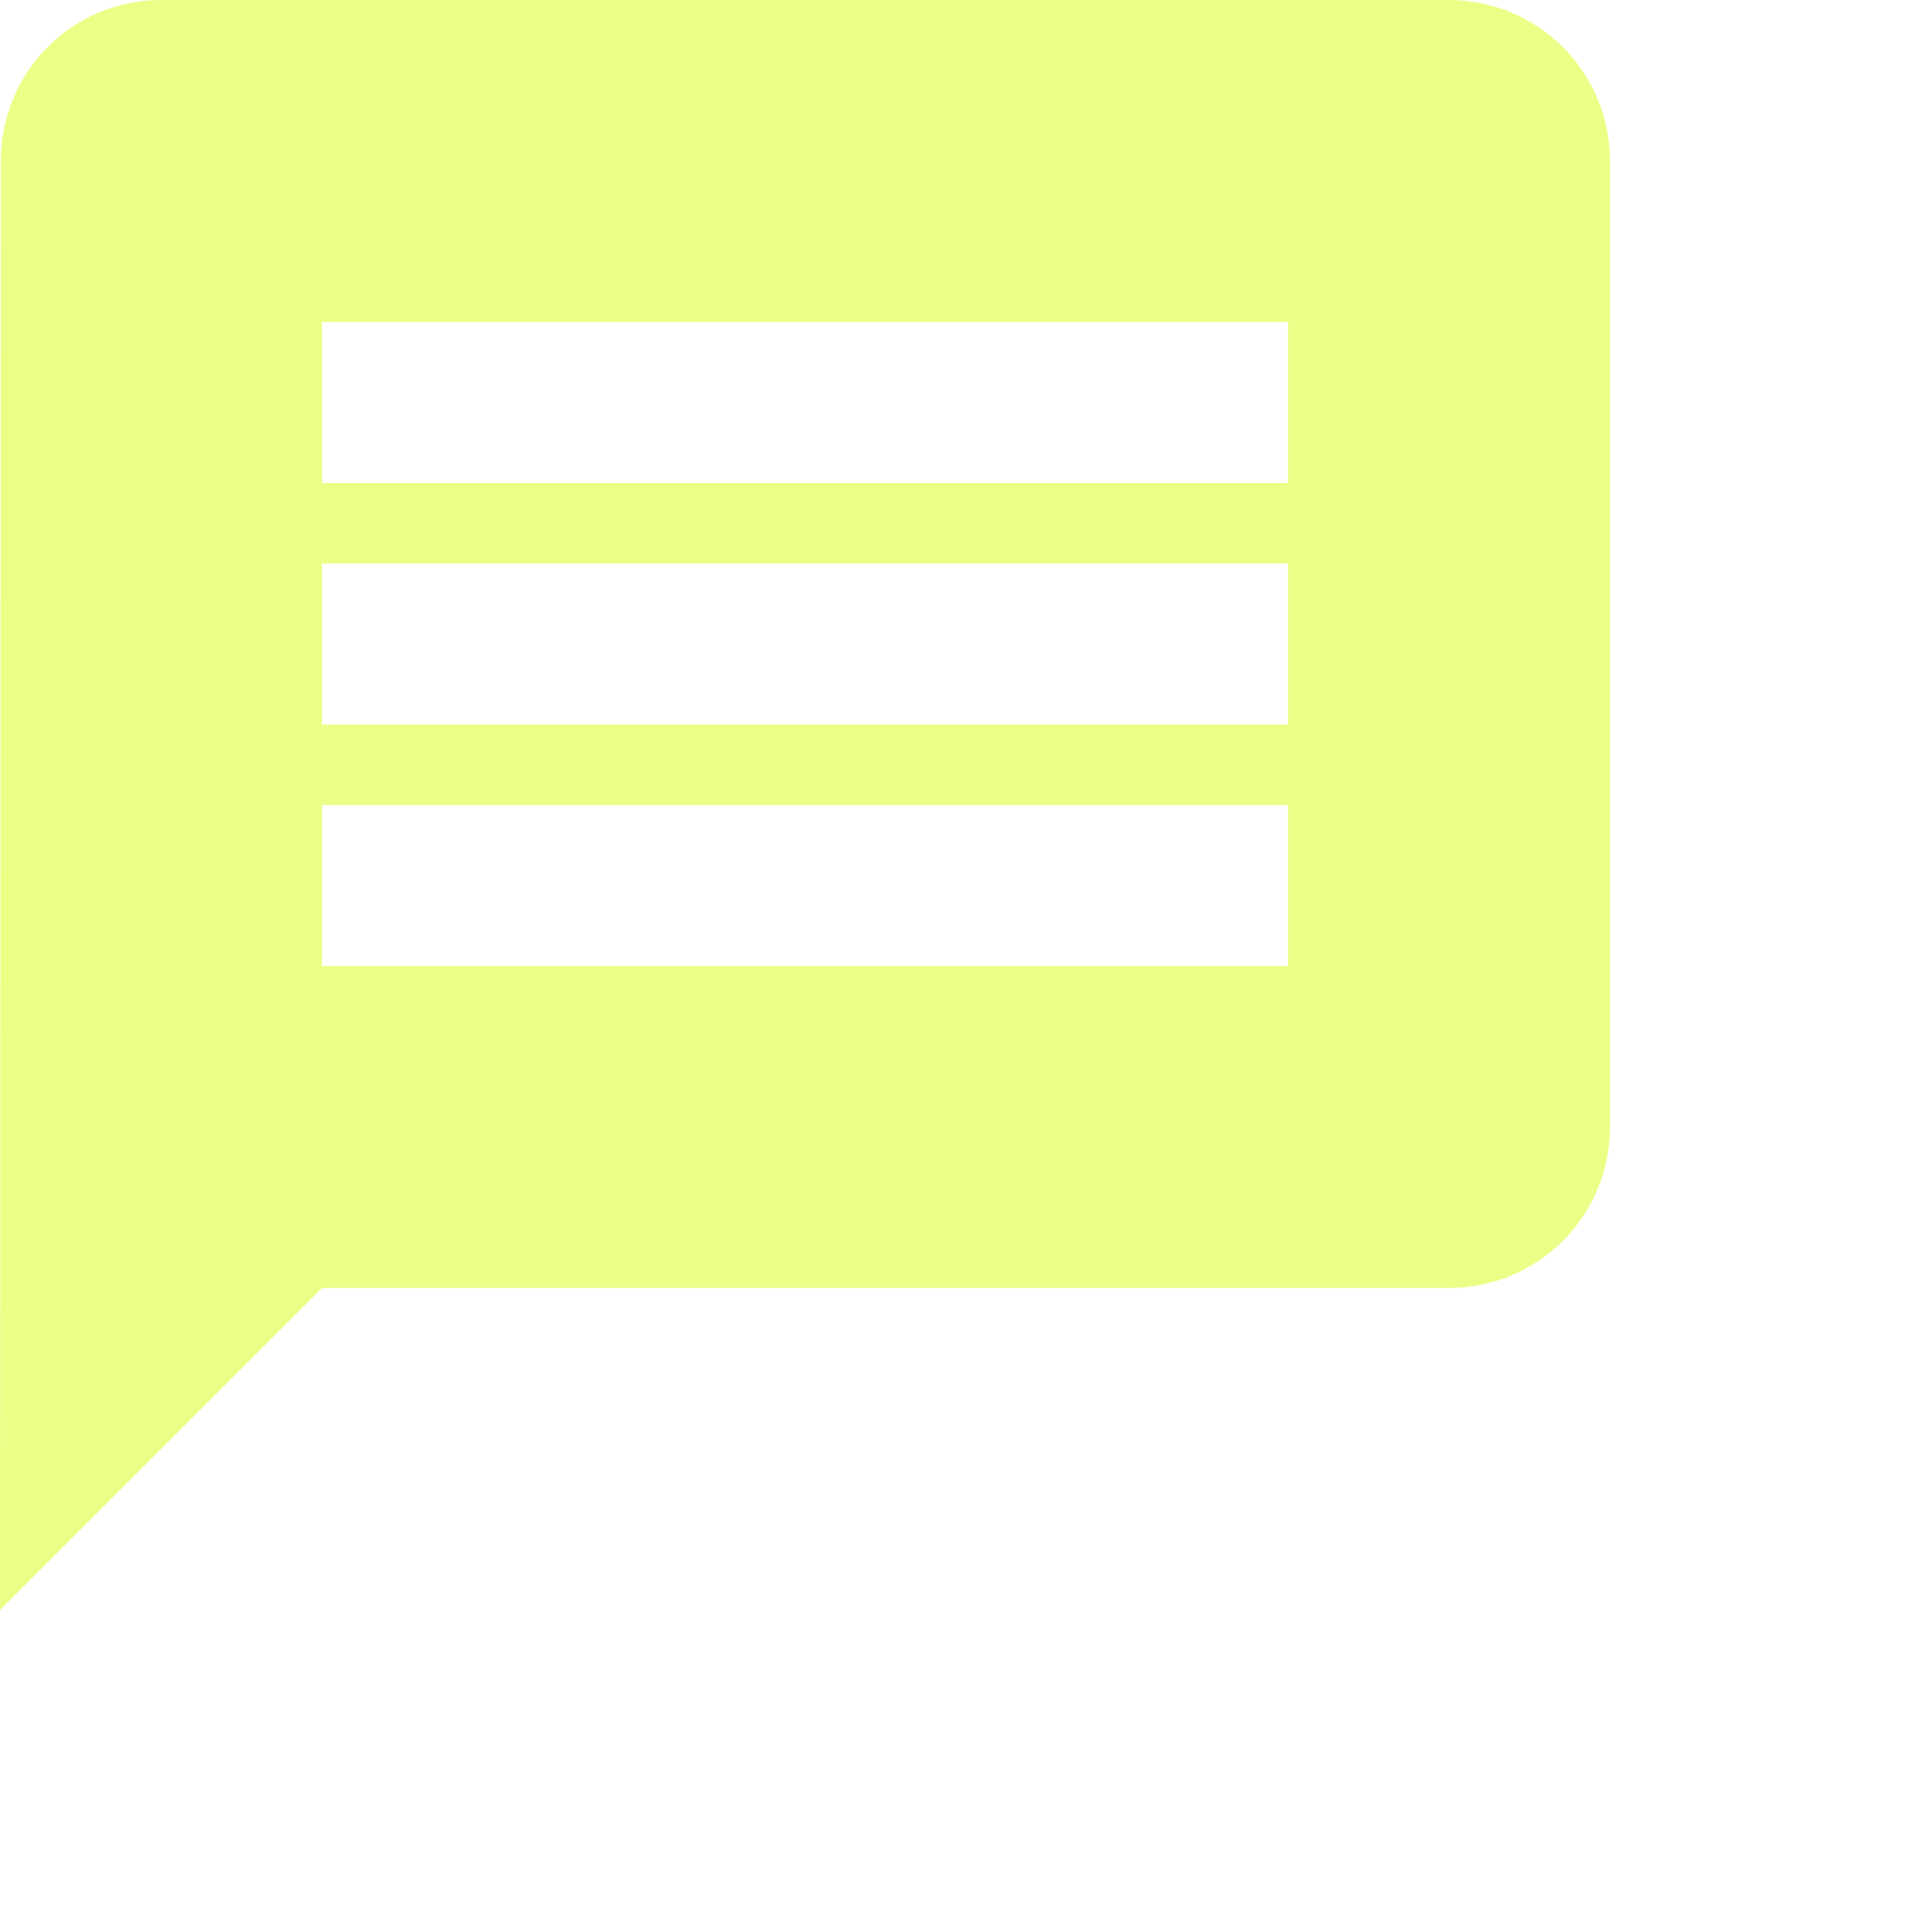
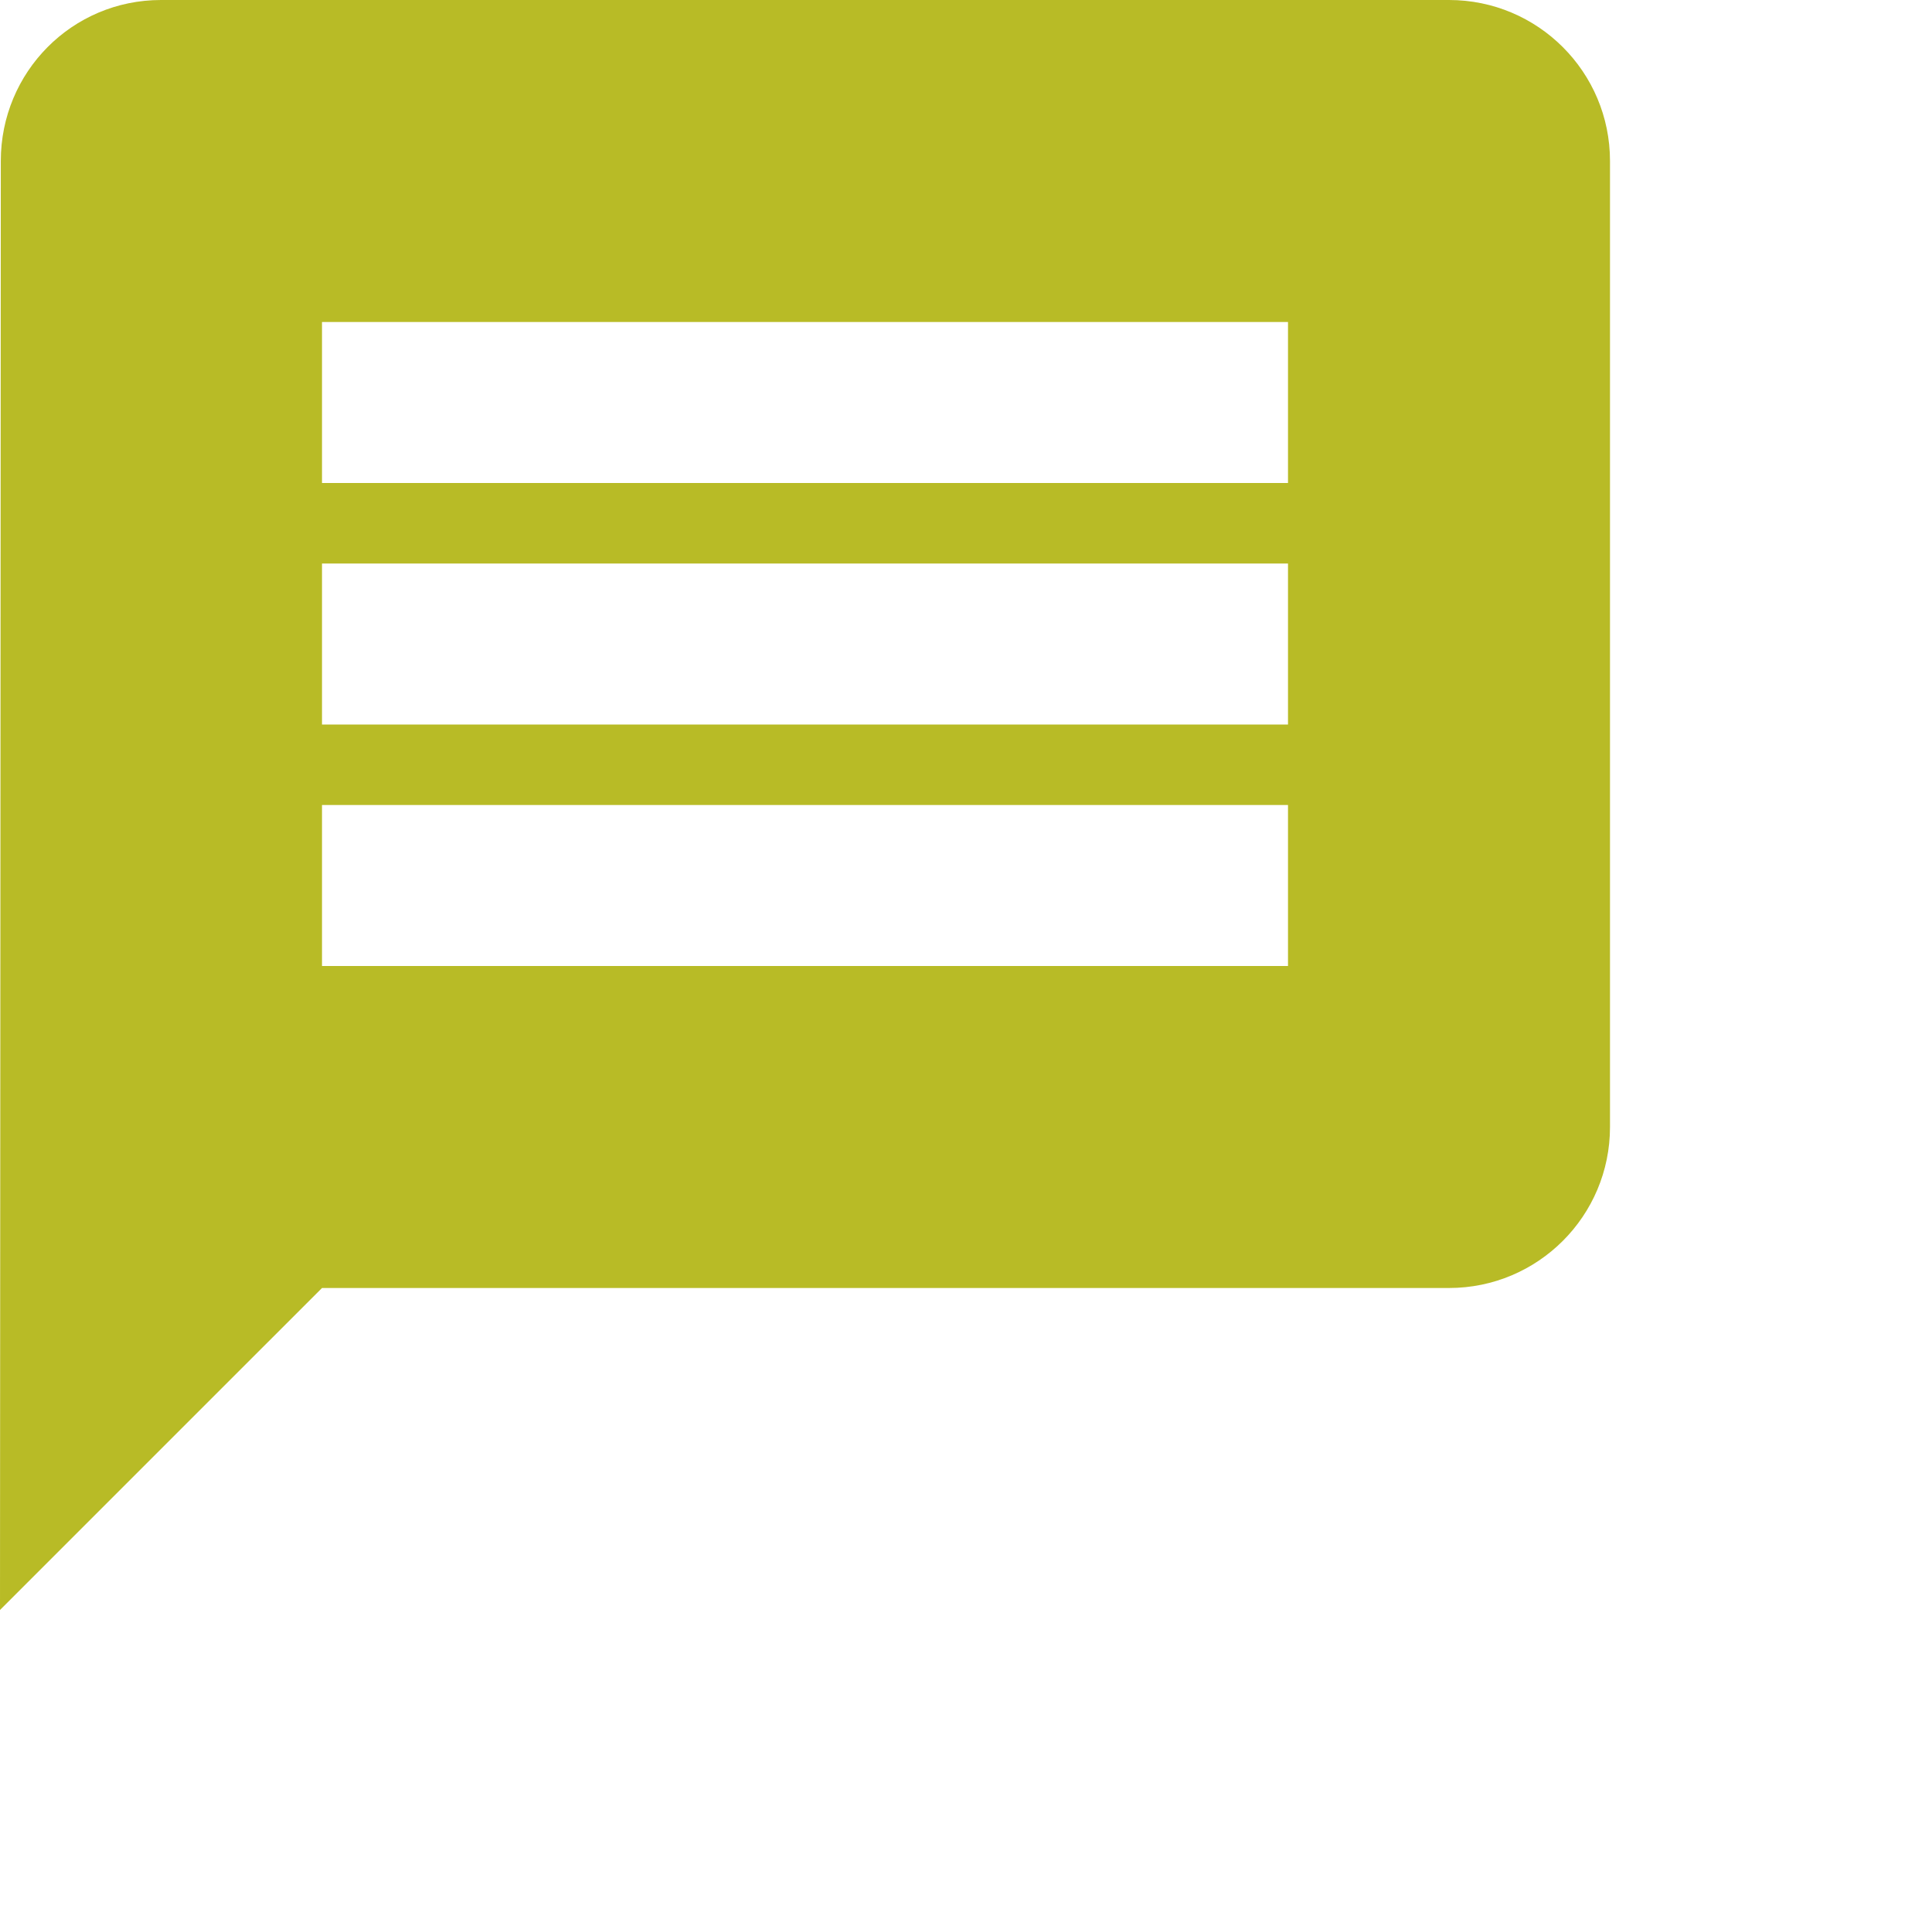
- <svg xmlns="http://www.w3.org/2000/svg" fill="#ebff87" viewBox="0 0 48 48">
+ <svg xmlns="http://www.w3.org/2000/svg" fill="#b8bb26" viewBox="0 0 48 48">
  <path d="m36 0h-32c-2.21 0-3.98 1.79-3.98 4l-.02 36 8-8h28c2.21 0 4-1.79 4-4v-24c0-2.21-1.79-4-4-4m-4 24h-24v-4h24v4zm0-6h-24v-4h24v4m0-6h-24v-4h24v4" />
</svg>
